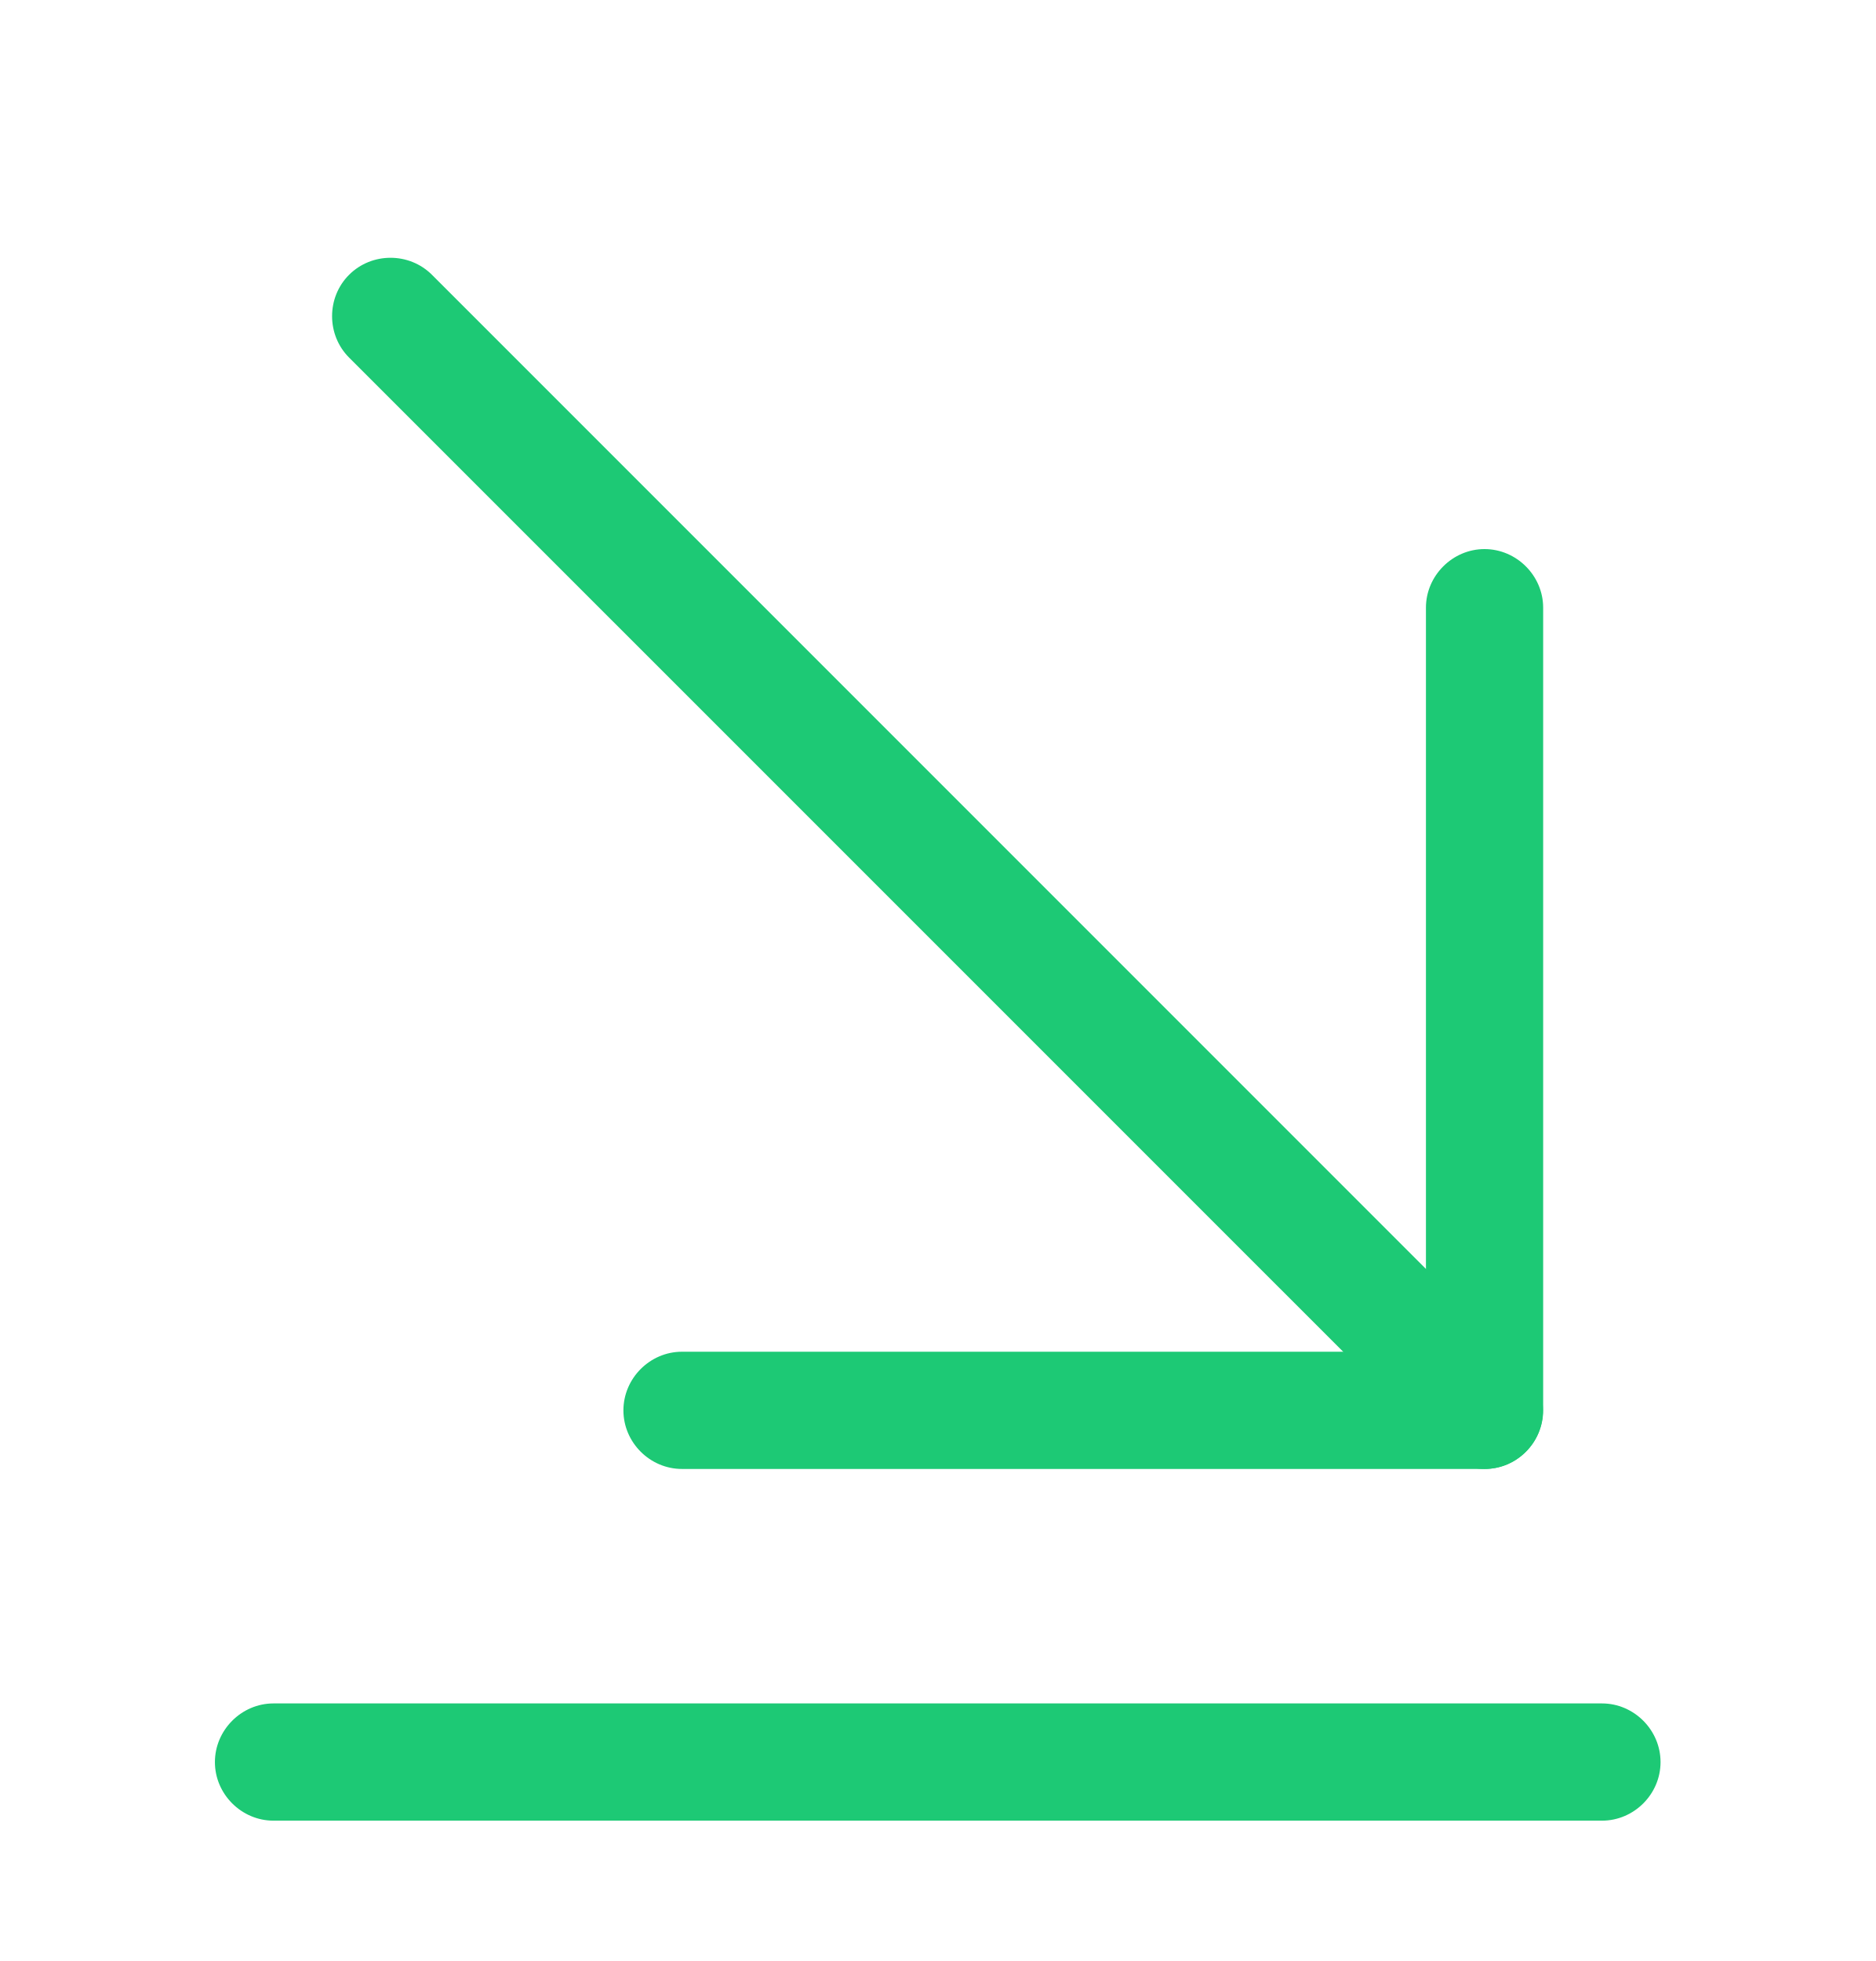
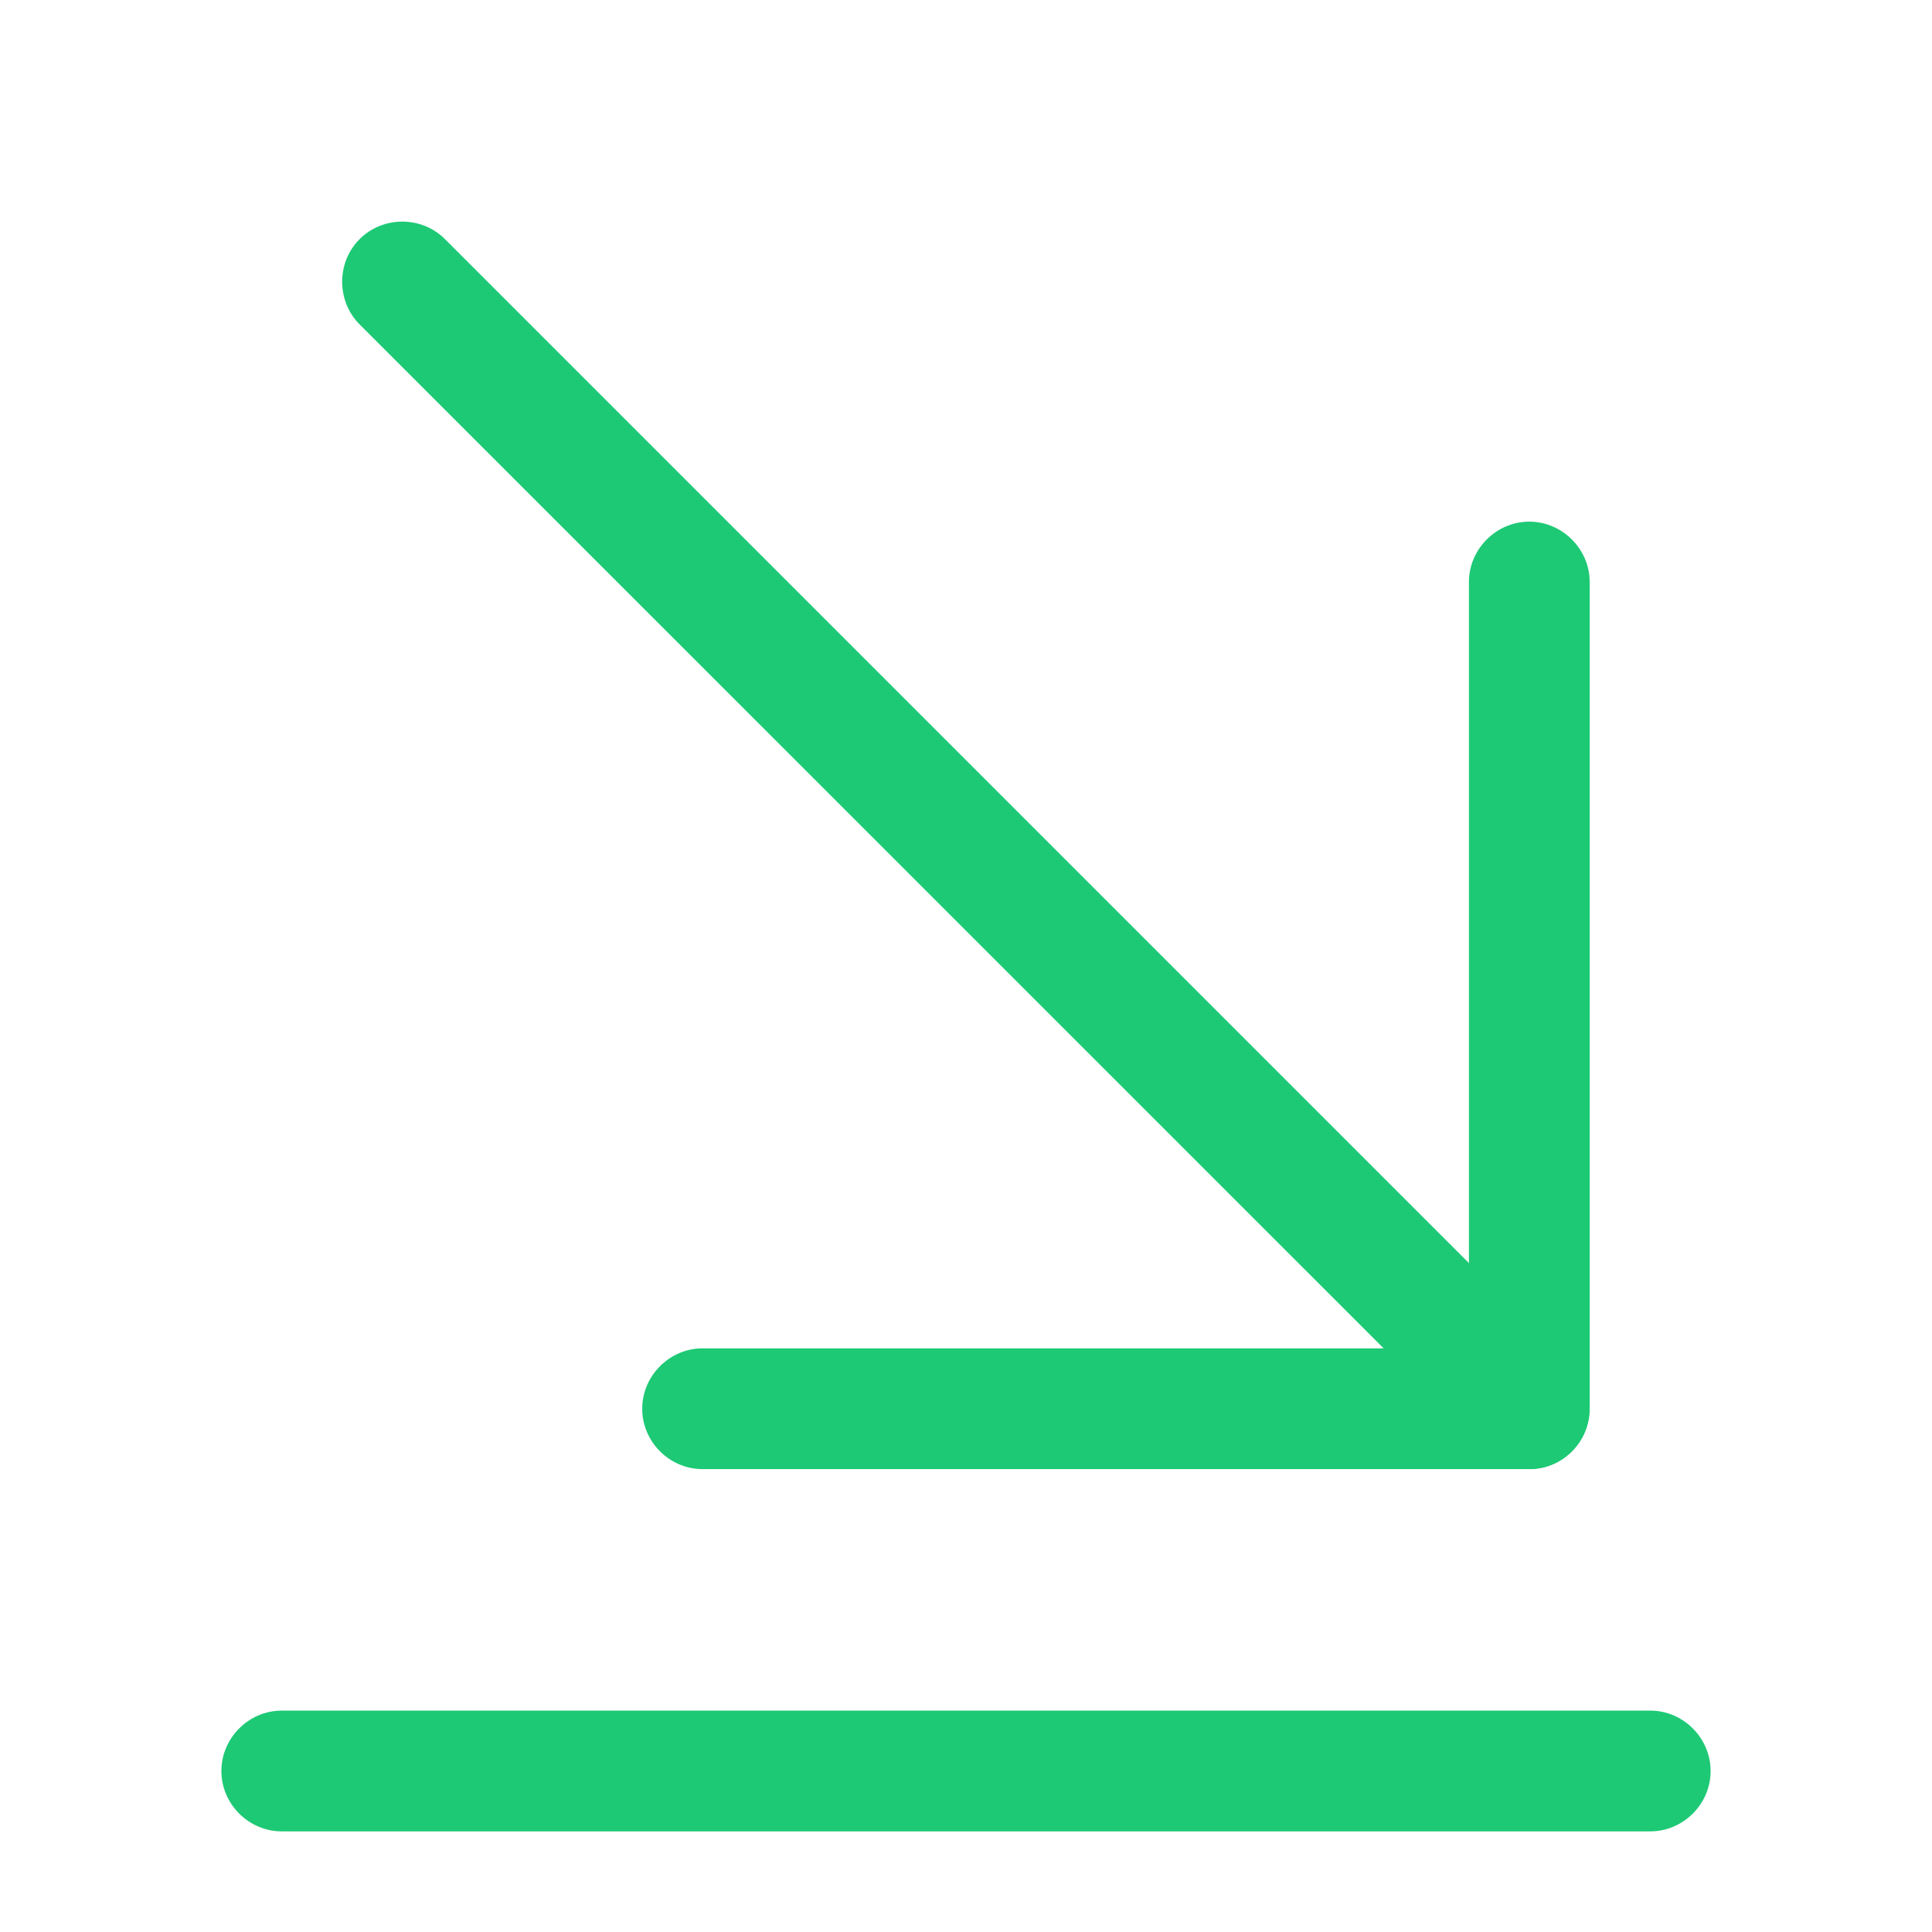
- <svg xmlns="http://www.w3.org/2000/svg" width="22" height="23" viewBox="0 0 22 23" fill="none">
-   <mask id="mask0_2550_23757" style="mask-type:alpha" maskUnits="userSpaceOnUse" x="0" y="0" width="22" height="23">
-     <path d="M17.415 17.229C17.589 17.229 17.763 17.165 17.9 17.027C18.166 16.762 18.166 16.322 17.9 16.056L5.067 3.223C4.801 2.957 4.361 2.957 4.095 3.223C3.829 3.488 3.829 3.928 4.095 4.194L16.929 17.027C17.066 17.165 17.24 17.229 17.415 17.229Z" fill="#292D32" />
-     <path d="M8 17.229H17.414C17.79 17.229 18.102 16.918 18.102 16.542V7.127C18.102 6.752 17.79 6.44 17.414 6.44C17.039 6.44 16.727 6.752 16.727 7.127V15.854H8C7.624 15.854 7.313 16.166 7.313 16.542C7.313 16.918 7.624 17.229 8 17.229Z" fill="#292D32" />
-     <path d="M18.792 21.354H3.208C2.833 21.354 2.521 21.043 2.521 20.667C2.521 20.291 2.833 19.979 3.208 19.979H18.792C19.168 19.979 19.479 20.291 19.479 20.667C19.479 21.043 19.168 21.354 18.792 21.354Z" fill="#292D32" />
-   </mask>
-   <g mask="url(#mask0_2550_23757)">
-     <rect y="0.5" width="22" height="22" fill="#1DC975" />
-   </g>
+ <svg xmlns="http://www.w3.org/2000/svg" width="22" height="22" viewBox="0 0 22 22" fill="none">
+   <path d="M17.415 16.729C17.589 16.729 17.763 16.665 17.9 16.527C18.166 16.262 18.166 15.822 17.9 15.556L5.067 2.723C4.801 2.457 4.361 2.457 4.095 2.723C3.83 2.988 3.83 3.428 4.095 3.694L16.929 16.527C17.066 16.665 17.24 16.729 17.415 16.729Z" fill="#1DC975" />
+   <path d="M8 16.729H17.414C17.79 16.729 18.102 16.418 18.102 16.042V6.627C18.102 6.252 17.79 5.94 17.414 5.94C17.039 5.94 16.727 6.252 16.727 6.627V15.354H8C7.624 15.354 7.313 15.666 7.313 16.042C7.313 16.418 7.624 16.729 8 16.729Z" fill="#1DC975" />
+   <path d="M18.792 20.854H3.208C2.832 20.854 2.521 20.543 2.521 20.167C2.521 19.791 2.832 19.479 3.208 19.479H18.792C19.168 19.479 19.479 19.791 19.479 20.167C19.479 20.543 19.168 20.854 18.792 20.854Z" fill="#1DC975" />
</svg>
